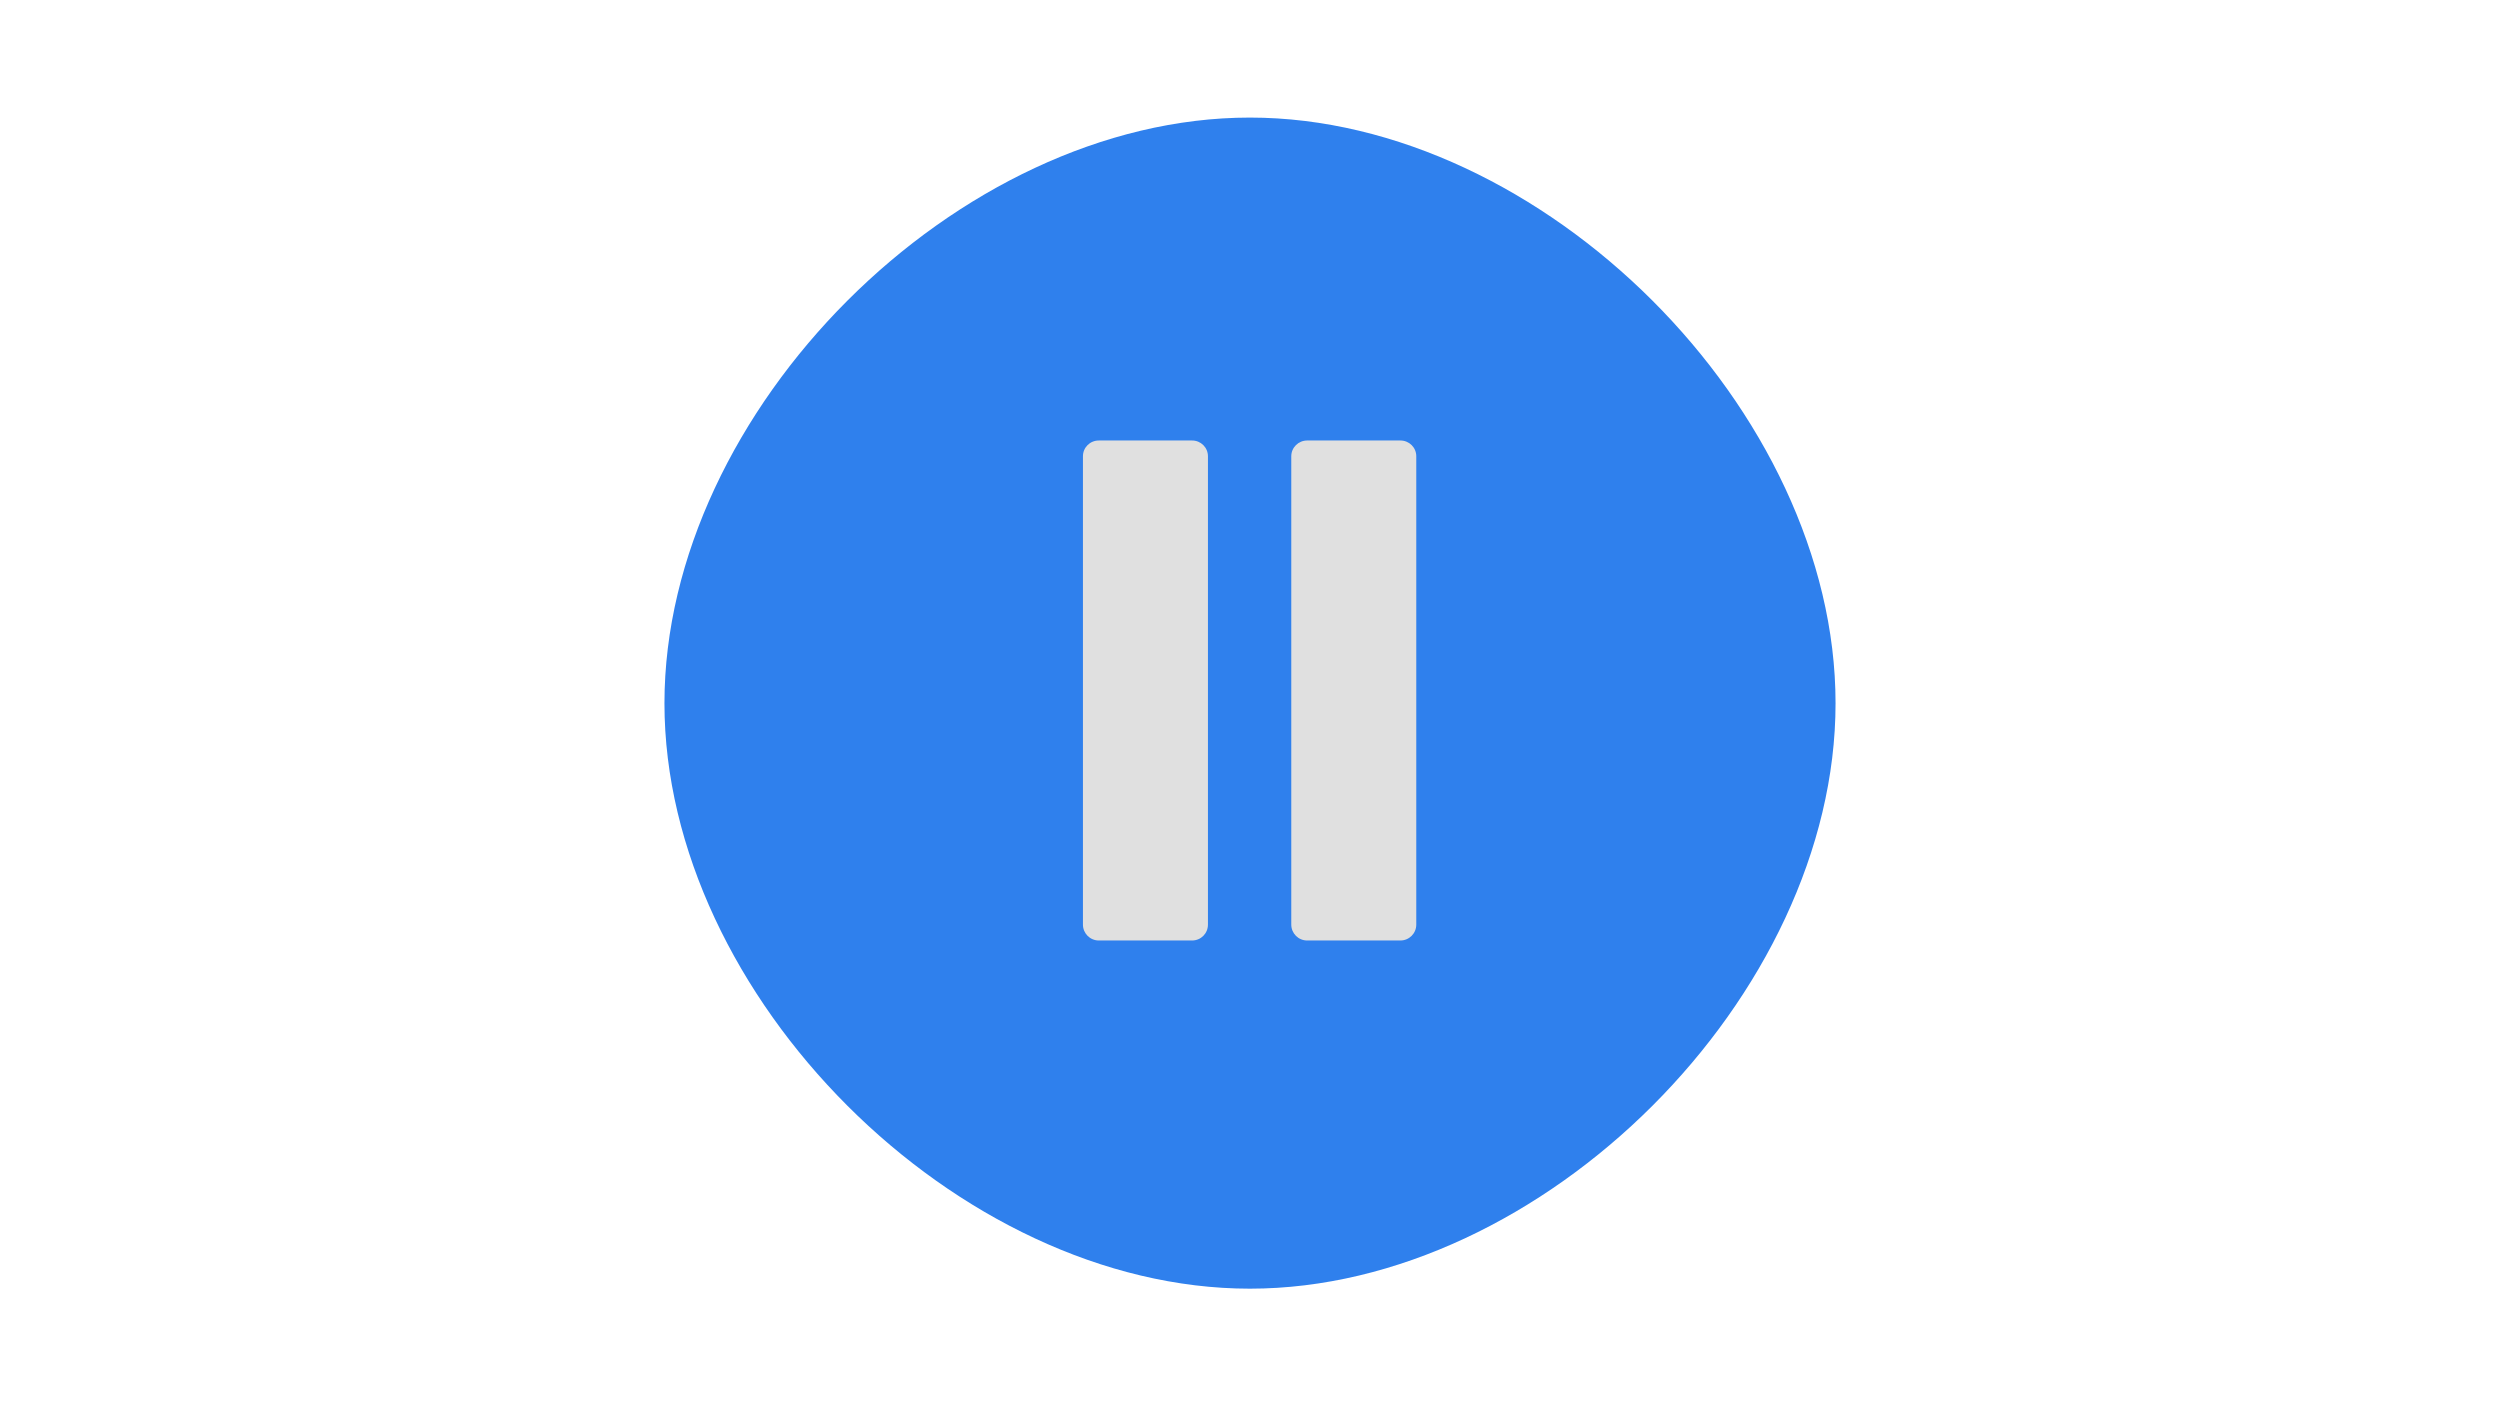
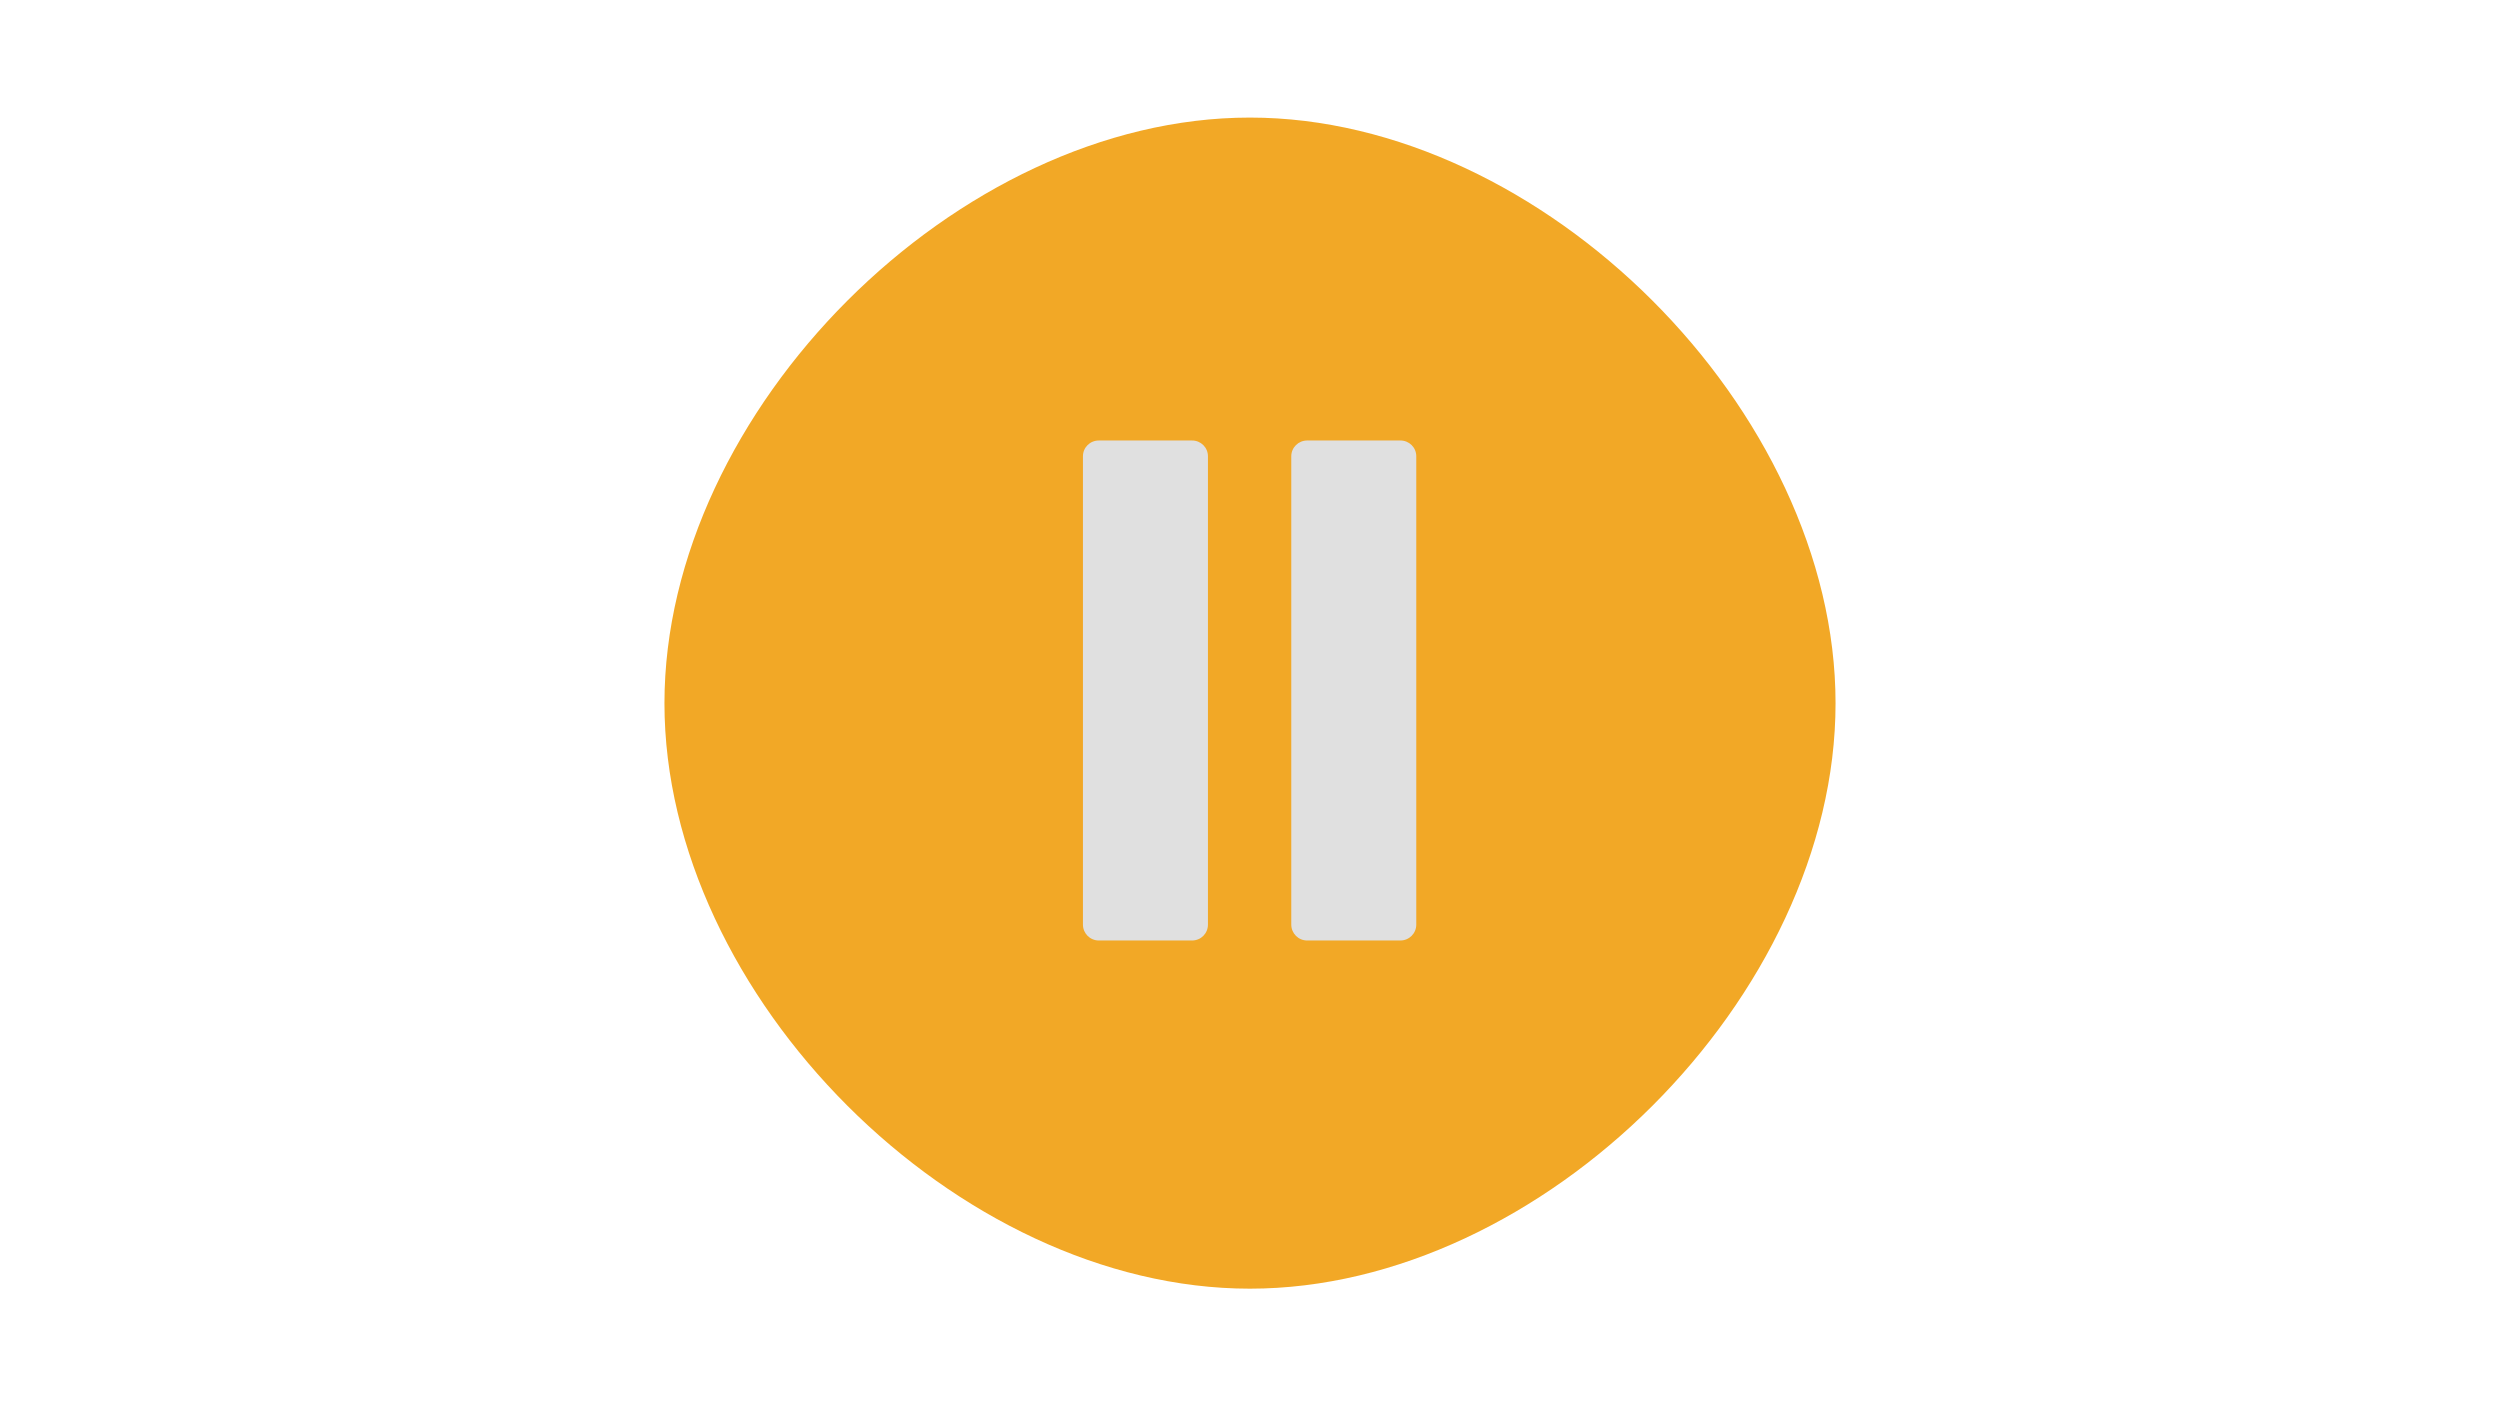
<svg xmlns="http://www.w3.org/2000/svg" id="visual" viewBox="0 0 960 540" width="960" height="540" version="1.1">
  <g transform="translate(479.85 270.15)">
-     <path d="M225 -0.1C225 112.3 112.5 224.7 0.1 224.7C-112.3 224.7 -224.7 112.3 -224.7 -0.1C-224.7 -112.5 -112.3 -225 0.1 -225C112.5 -225 225 -112.5 225 -0.1" fill="#2f80ed" />
+     <path d="M225 -0.1C225 112.3 112.5 224.7 0.1 224.7C-112.3 224.7 -224.7 112.3 -224.7 -0.1C-224.7 -112.5 -112.3 -225 0.1 -225C112.5 -225 225 -112.5 225 -0.1" fill="#f2a826" />
    <g transform="scale(0.5) translate(-256, -266)">
      <path d="M224,435.8V76.1c0-6.7-5.4-12.1-12.2-12.1h-71.6c-6.8,0-12.2,5.4-12.2,12.1v359.7c0,6.7,5.4,12.2,12.2,12.2h71.6   C218.6,448,224,442.6,224,435.8z" fill="#e0e0e0" />
      <path d="M371.8,64h-71.6c-6.7,0-12.2,5.4-12.2,12.1v359.7c0,6.7,5.4,12.2,12.2,12.2h71.6c6.7,0,12.2-5.4,12.2-12.2V76.1   C384,69.4,378.6,64,371.8,64z" fill="#e0e0e0" />
    </g>
  </g>
</svg>
